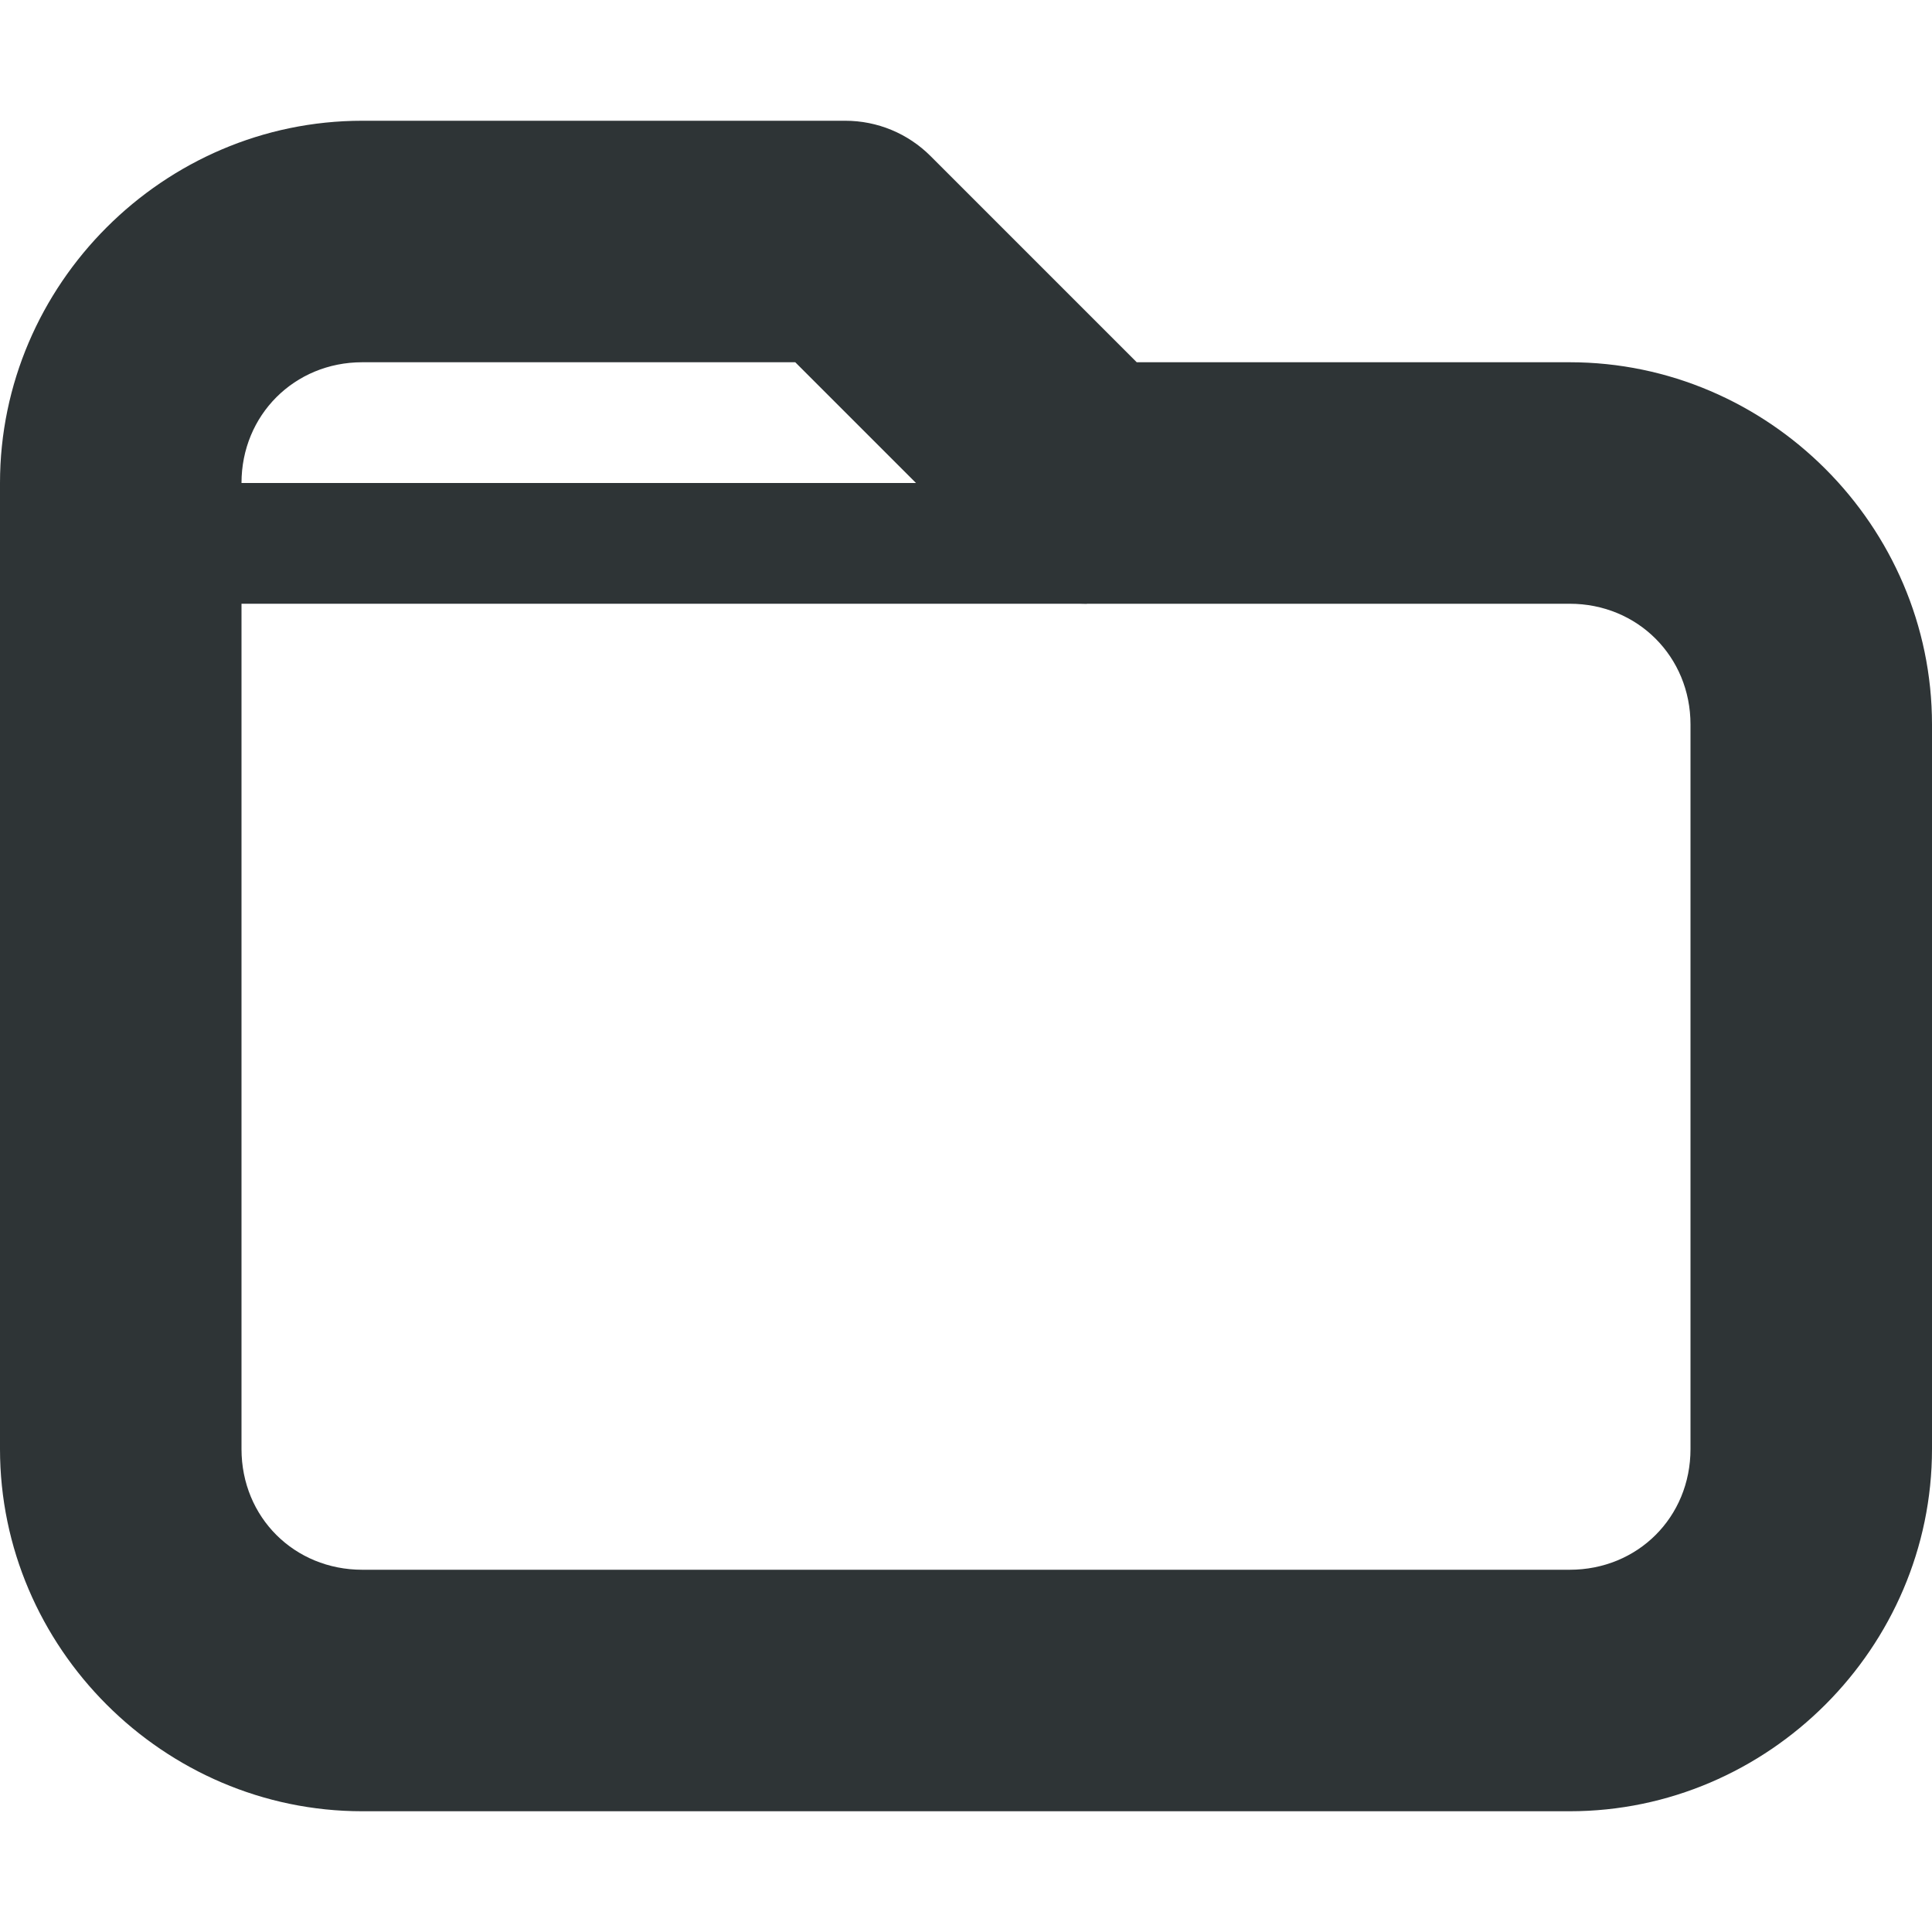
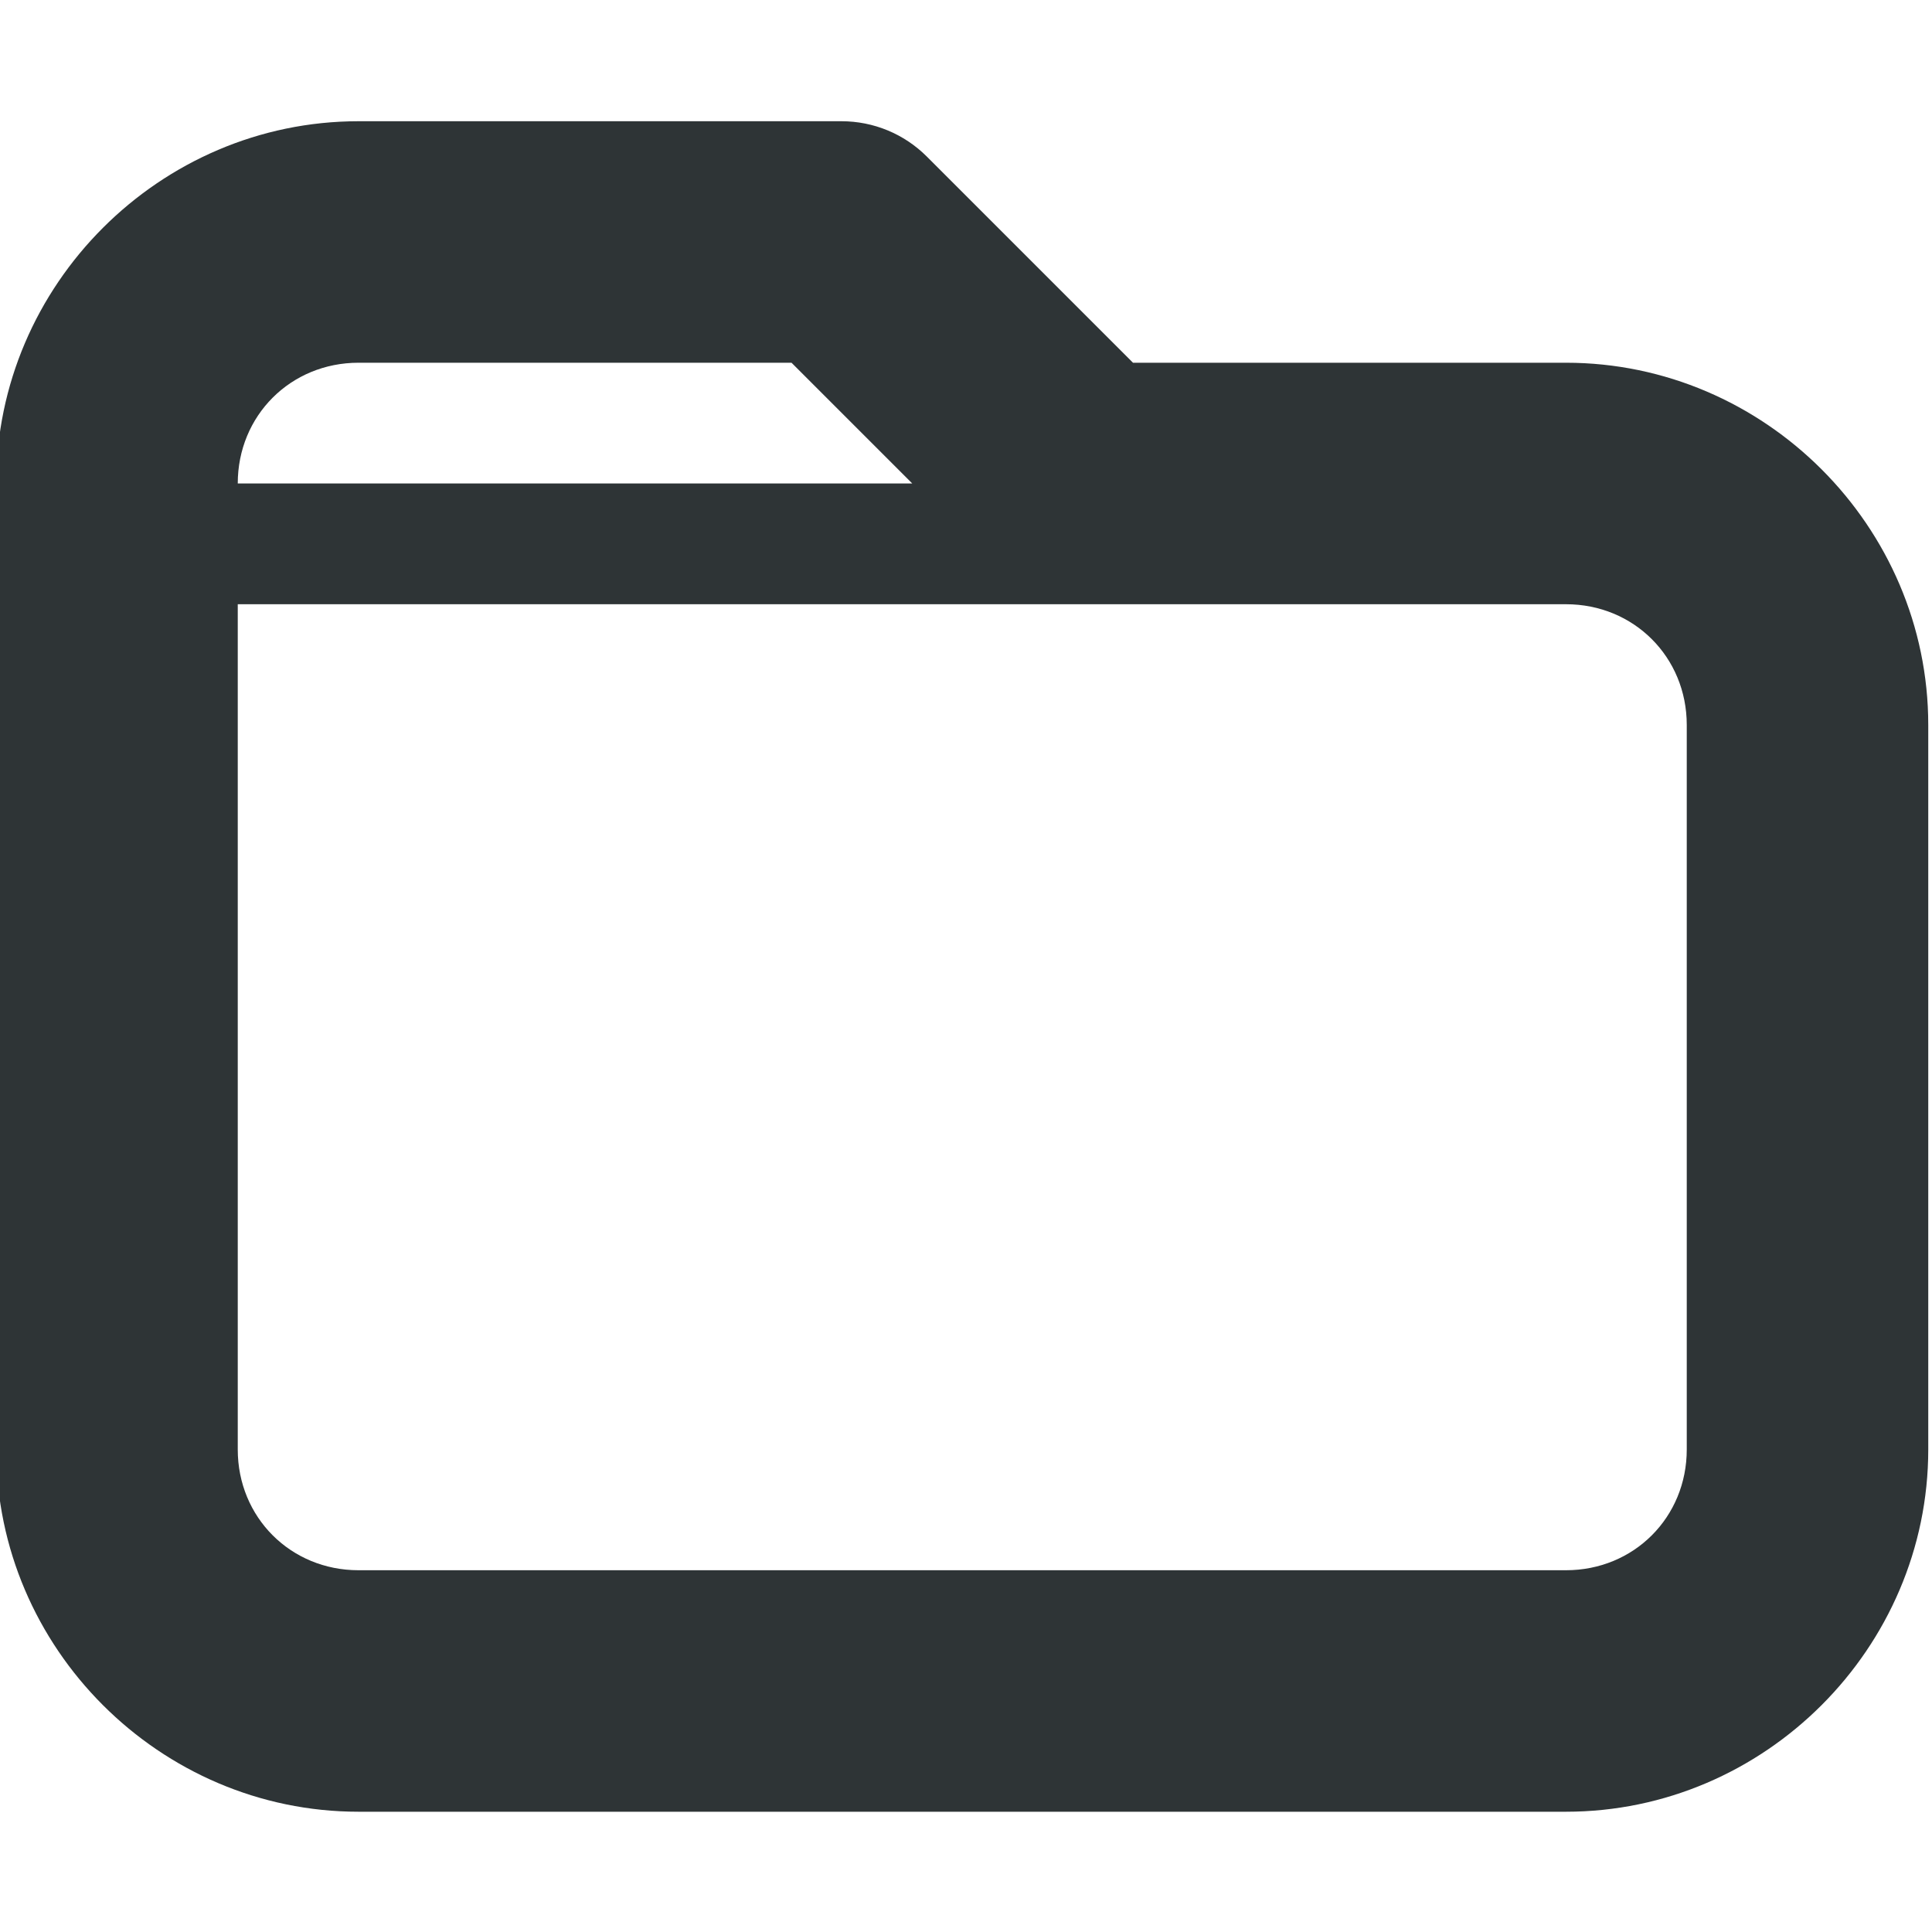
<svg xmlns="http://www.w3.org/2000/svg" height="16px" viewBox="0 0 16 16" width="16px">
-   <g fill="#2e3436">
-     <path d="m 1 4 v 1 h 8 v -1 z m 0 0" />
-     <path d="m 3 1 c -1.645 0 -3 1.355 -3 3 v 8 c 0 1.645 1.355 3 3 3 h 10 c 1.645 0 3 -1.355 3 -3 v -6 c 0 -1.645 -1.355 -3 -3 -3 h -3.586 l -1.707 -1.707 c -0.188 -0.188 -0.441 -0.293 -0.707 -0.293 z m 0 2 h 3.586 l 1.707 1.707 c 0.188 0.188 0.441 0.293 0.707 0.293 h 4 c 0.562 0 1 0.438 1 1 v 6 c 0 0.566 -0.438 1 -1 1 h -10 c -0.562 0 -1 -0.434 -1 -1 v -8 c 0 -0.562 0.438 -1 1 -1 z m 0 0" />
-   </g>
+   <path d="m 2.969 1.004 c -1.645 0 -3 1.355 -3 3 v 8 c 0 1.645 1.355 3 3 3 h 10 c 1.645 0 3 -1.355 3 -3 v -6 c 0 -1.645 -1.355 -3 -3 -3 h -3.586 l -1.707 -1.707 c -0.188 -0.188 -0.441 -0.293 -0.707 -0.293 z m 0 2 h 3.586 l 1 1 h -5.586 c 0 -0.562 0.438 -1 1 -1 z m -1 2 h 11 c 0.562 0 1 0.438 1 1 v 6 c 0 0.562 -0.438 1 -1 1 h -10 c -0.562 0 -1 -0.438 -1 -1 z m 0 0" fill="#2e3436" />
</svg>
